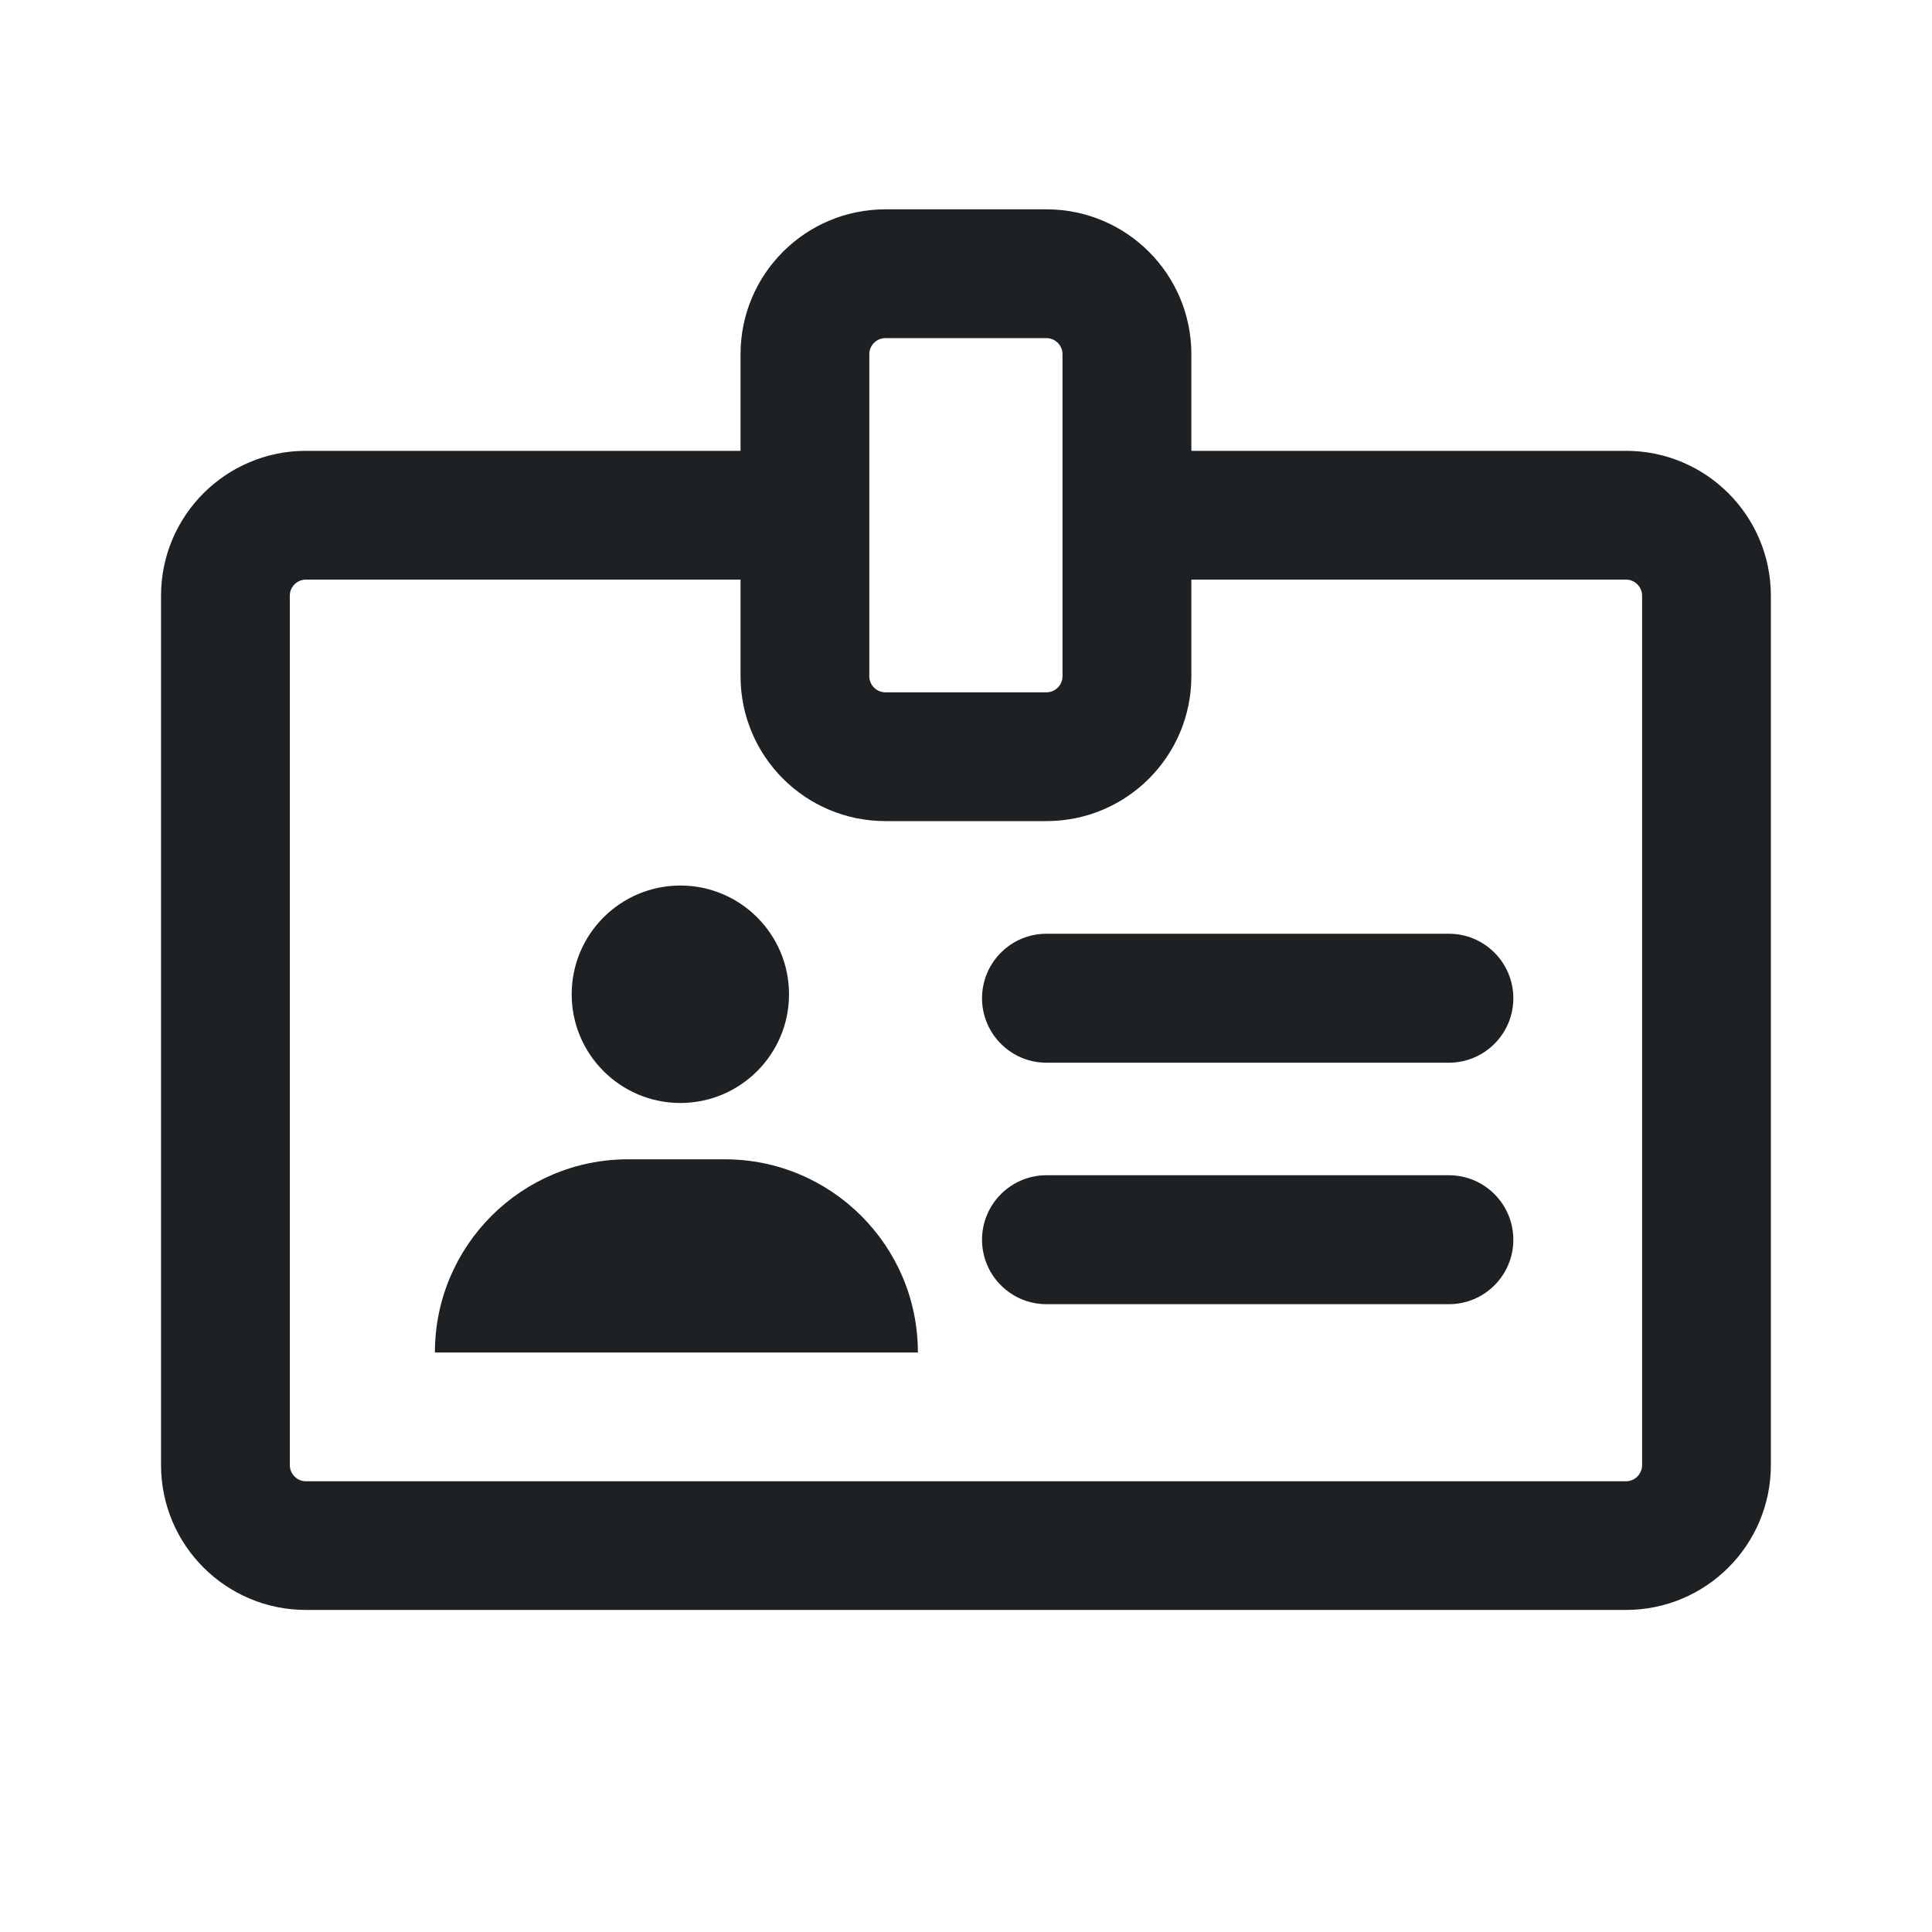
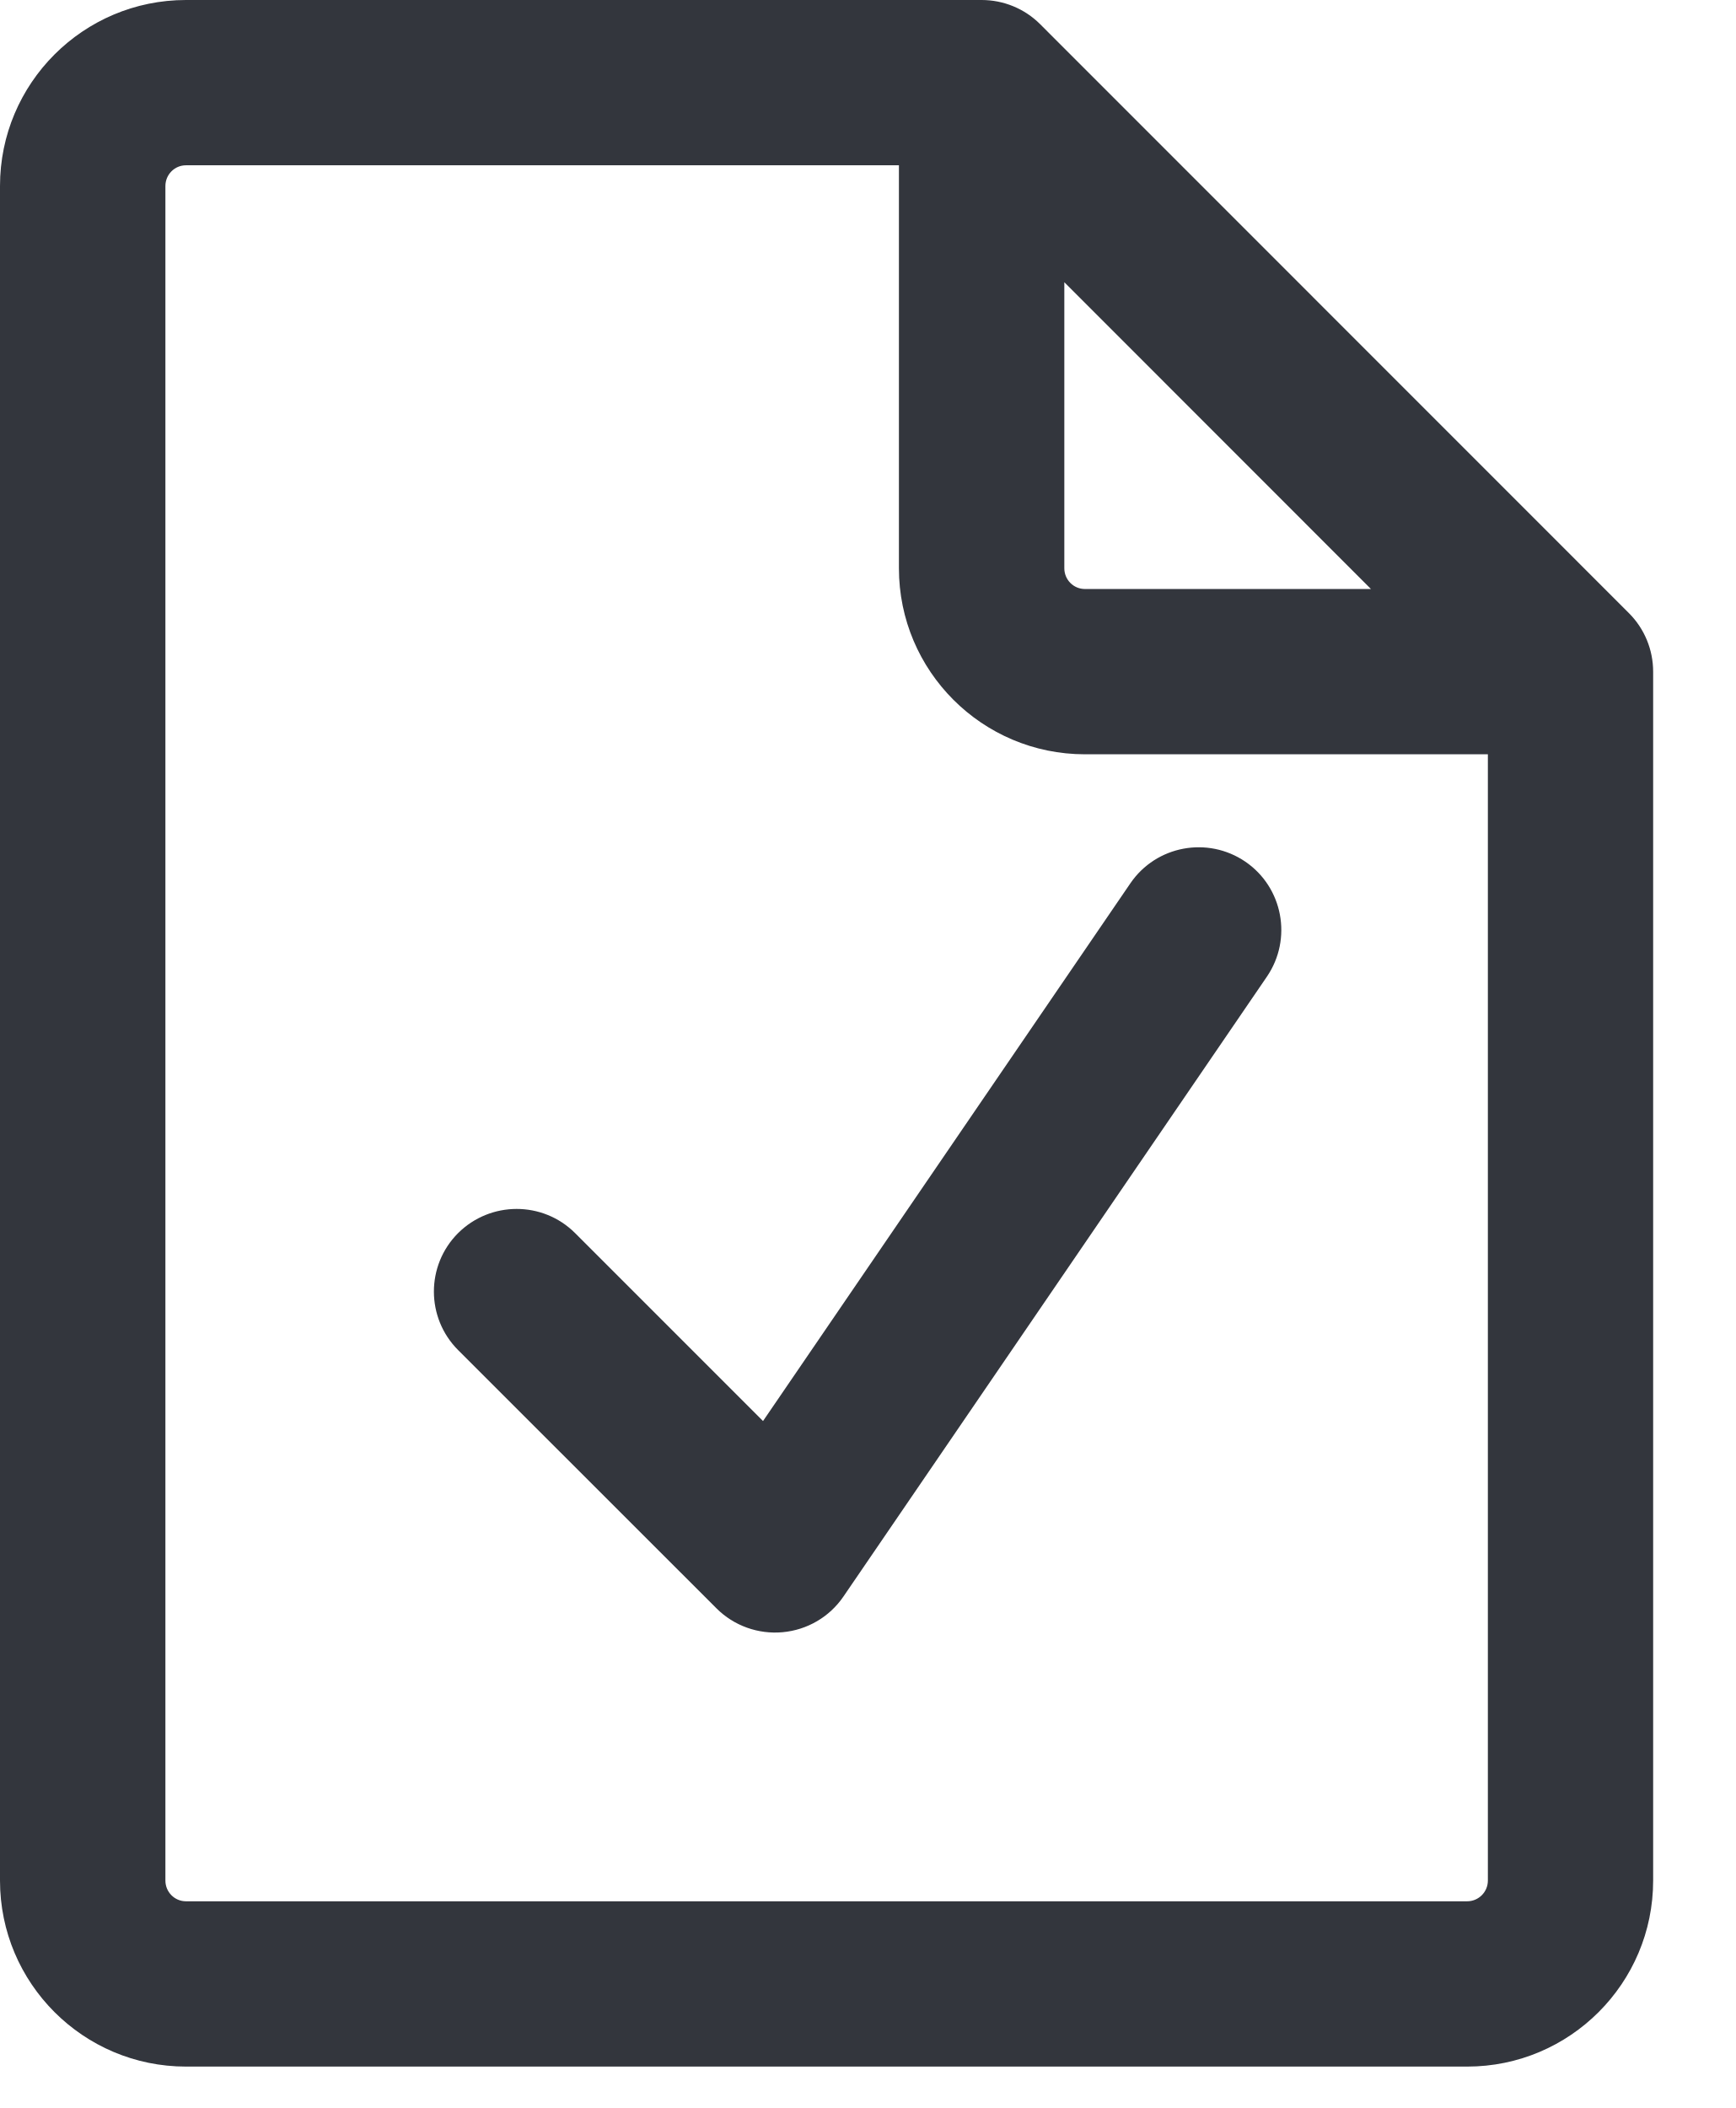
- <svg xmlns="http://www.w3.org/2000/svg" width="20" height="20" viewBox="0 0 20 20" fill="none">
-   <path d="M10.833 2.167C11.661 2.167 12.333 2.838 12.333 3.667V4.667H16.832C17.66 4.667 18.332 5.338 18.332 6.167V15.166C18.332 15.995 17.66 16.666 16.832 16.666H3.167C2.339 16.666 1.667 15.995 1.667 15.166V6.167C1.667 5.338 2.339 4.667 3.167 4.667H7.666V3.667C7.666 2.838 8.338 2.167 9.166 2.167H10.833ZM3.167 6C3.075 6 3 6.075 3 6.167V15.166C3 15.259 3.075 15.334 3.167 15.334H16.832C16.924 15.334 16.999 15.259 16.999 15.166V6.167C16.999 6.075 16.924 6 16.832 6H12.333V7C12.333 7.829 11.661 8.5 10.833 8.5H9.166C8.338 8.5 7.666 7.829 7.666 7V6H3.167ZM7.502 12.001C8.606 12.001 9.502 12.896 9.502 14.001H4.502C4.502 12.896 5.398 12.001 6.502 12.001H7.502ZM14.999 12.166C15.367 12.166 15.666 12.465 15.666 12.834C15.666 13.202 15.367 13.501 14.999 13.501H10.833C10.465 13.501 10.166 13.202 10.166 12.834C10.166 12.465 10.465 12.166 10.833 12.166H14.999ZM7.043 9.167C7.664 9.167 8.168 9.671 8.168 10.293C8.168 10.913 7.664 11.418 7.043 11.418C6.422 11.418 5.918 10.913 5.918 10.293C5.918 9.671 6.422 9.167 7.043 9.167ZM14.999 9.666C15.367 9.666 15.666 9.965 15.666 10.334C15.666 10.702 15.367 11.001 14.999 11.001H10.833C10.465 11.001 10.166 10.702 10.166 10.334C10.166 9.965 10.465 9.666 10.833 9.666H14.999ZM9.166 3.5C9.074 3.5 8.999 3.575 8.999 3.667V7C8.999 7.092 9.074 7.167 9.166 7.167H10.833C10.925 7.166 10.999 7.092 10.999 7V3.667C10.999 3.575 10.925 3.501 10.833 3.5H9.166Z" fill="#1E2124" />
+ <svg xmlns="http://www.w3.org/2000/svg" width="14" height="17" viewBox="0 0 14 17" fill="none">
+   <path d="M7.917 0C8.094 0 8.264 0.07 8.389 0.195L13.138 4.945C13.263 5.07 13.333 5.24 13.333 5.417V15.166C13.333 15.994 12.661 16.666 11.833 16.666H1.5C0.672 16.666 0 15.994 0 15.166V1.5C0 0.672 0.672 0 1.5 0H7.917ZM1.5 1.333C1.408 1.333 1.334 1.408 1.334 1.5V15.166C1.334 15.258 1.408 15.333 1.5 15.333H11.833C11.925 15.333 12 15.258 12 15.166V6.083H8.75C7.922 6.083 7.25 5.411 7.25 4.583V1.333H1.5ZM9.117 7.123C9.325 6.819 9.74 6.742 10.044 6.949C10.348 7.157 10.425 7.572 10.218 7.876L6.802 12.876C6.69 13.04 6.51 13.145 6.312 13.163C6.115 13.181 5.919 13.111 5.779 12.971L3.695 10.888C3.435 10.628 3.434 10.206 3.694 9.945C3.955 9.685 4.377 9.684 4.638 9.944L6.154 11.46L9.117 7.123ZM8.584 4.583C8.584 4.675 8.658 4.75 8.75 4.75H11.057L8.584 2.276V4.583Z" fill="#33363D" />
</svg>
